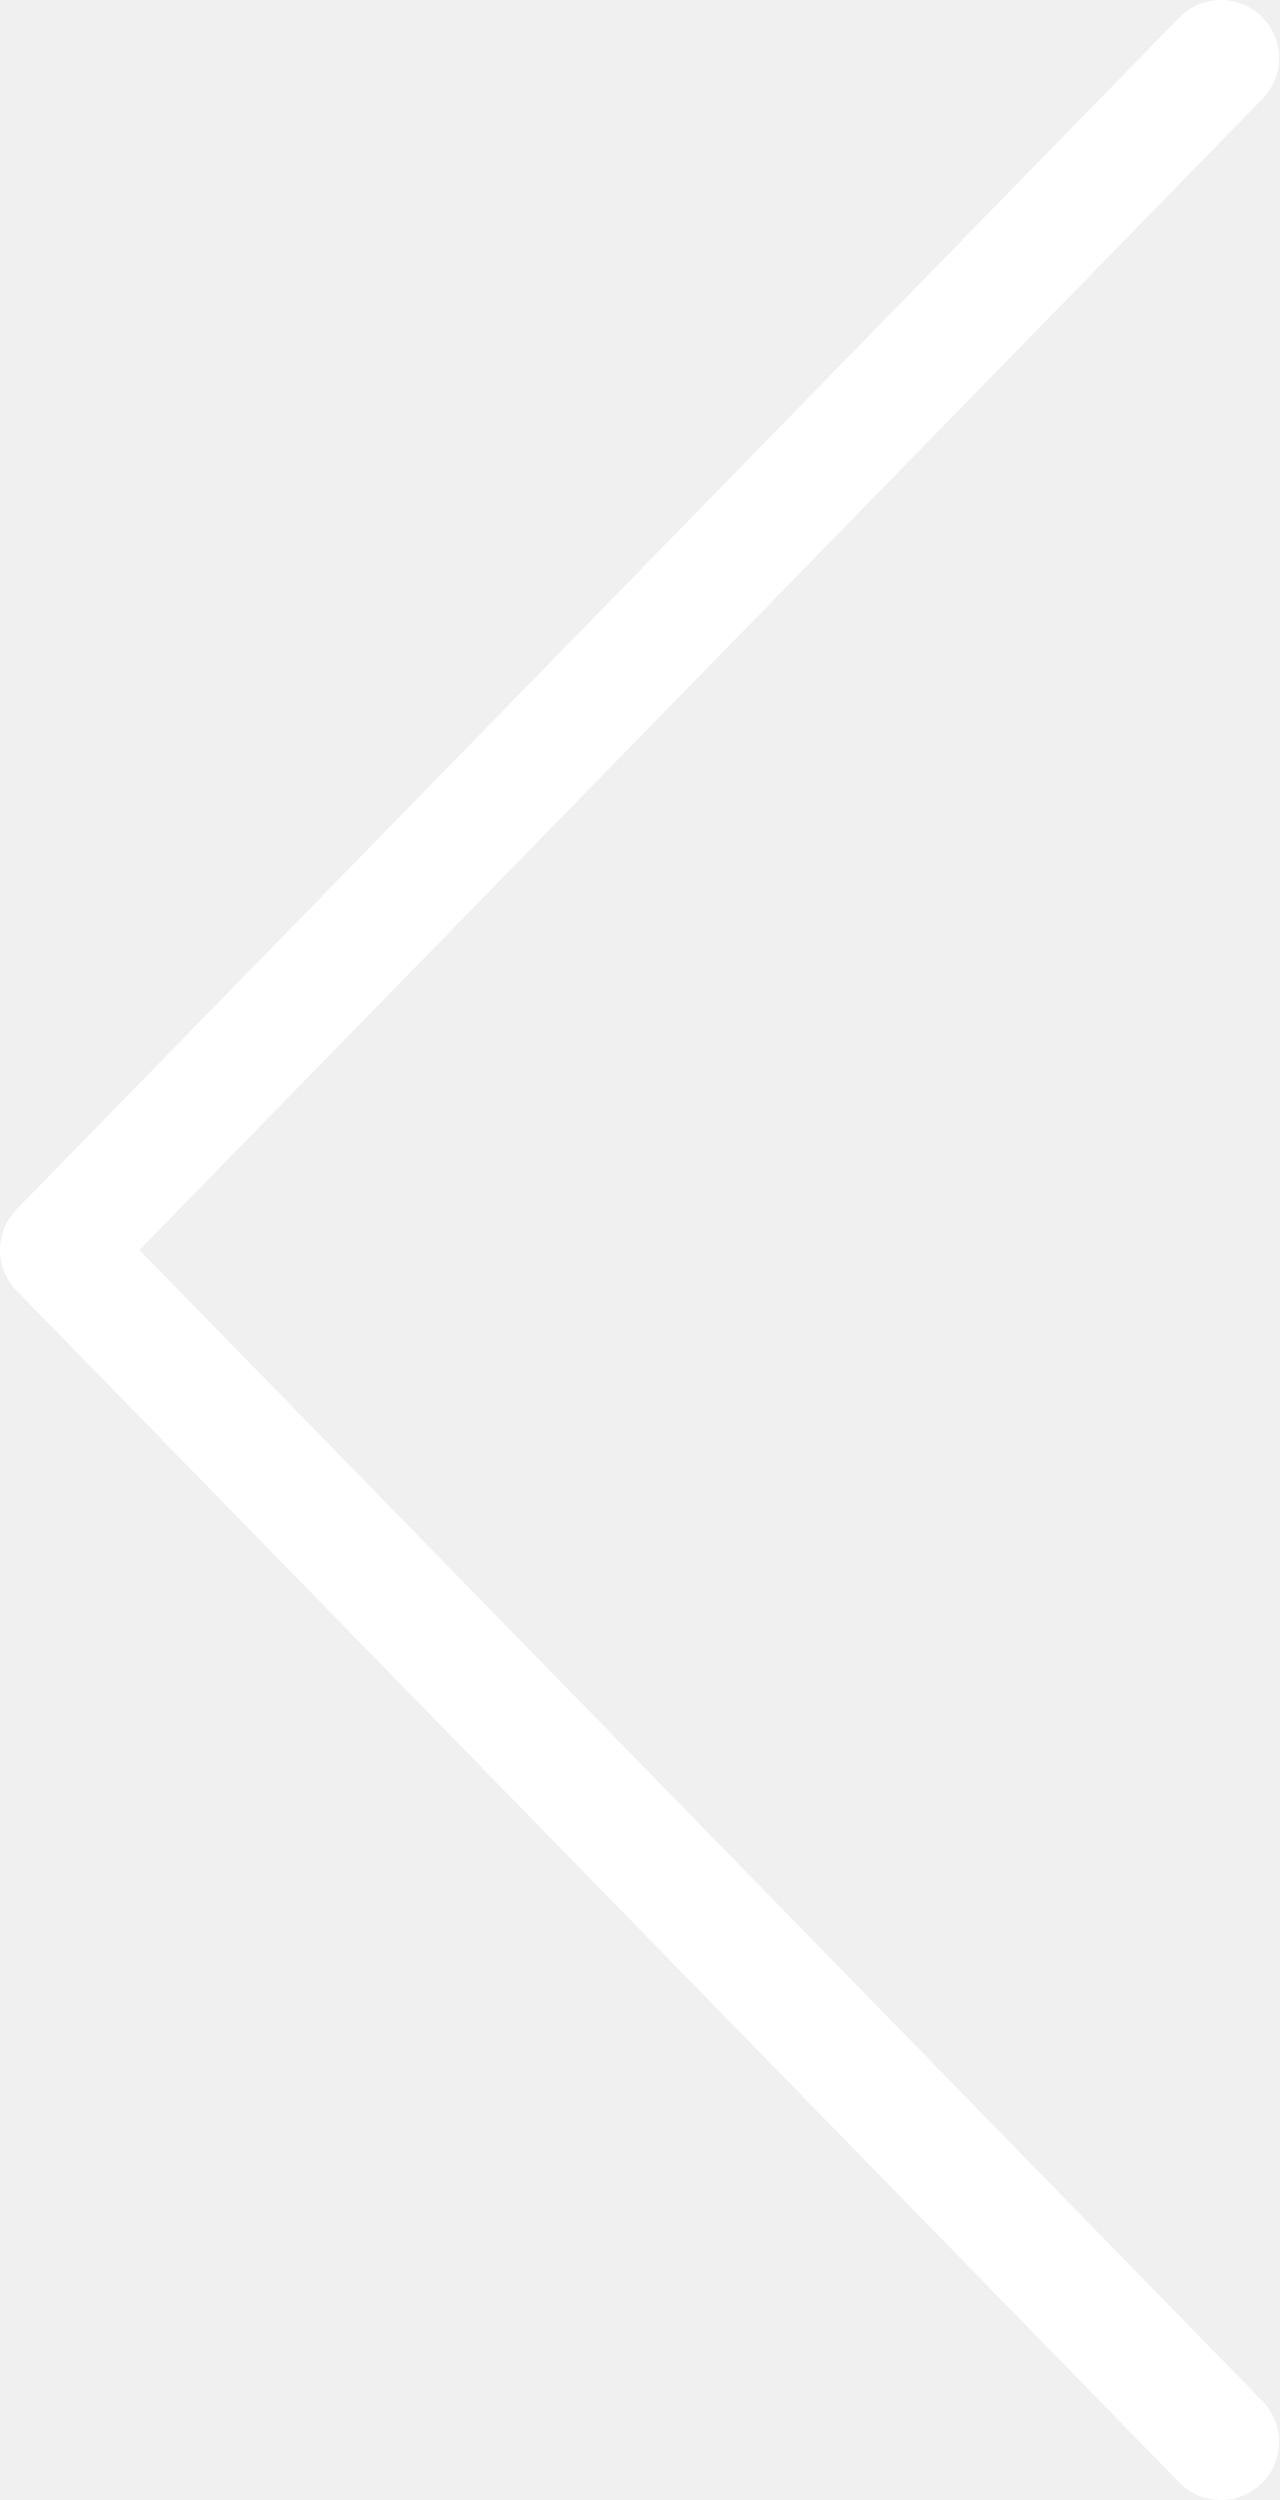
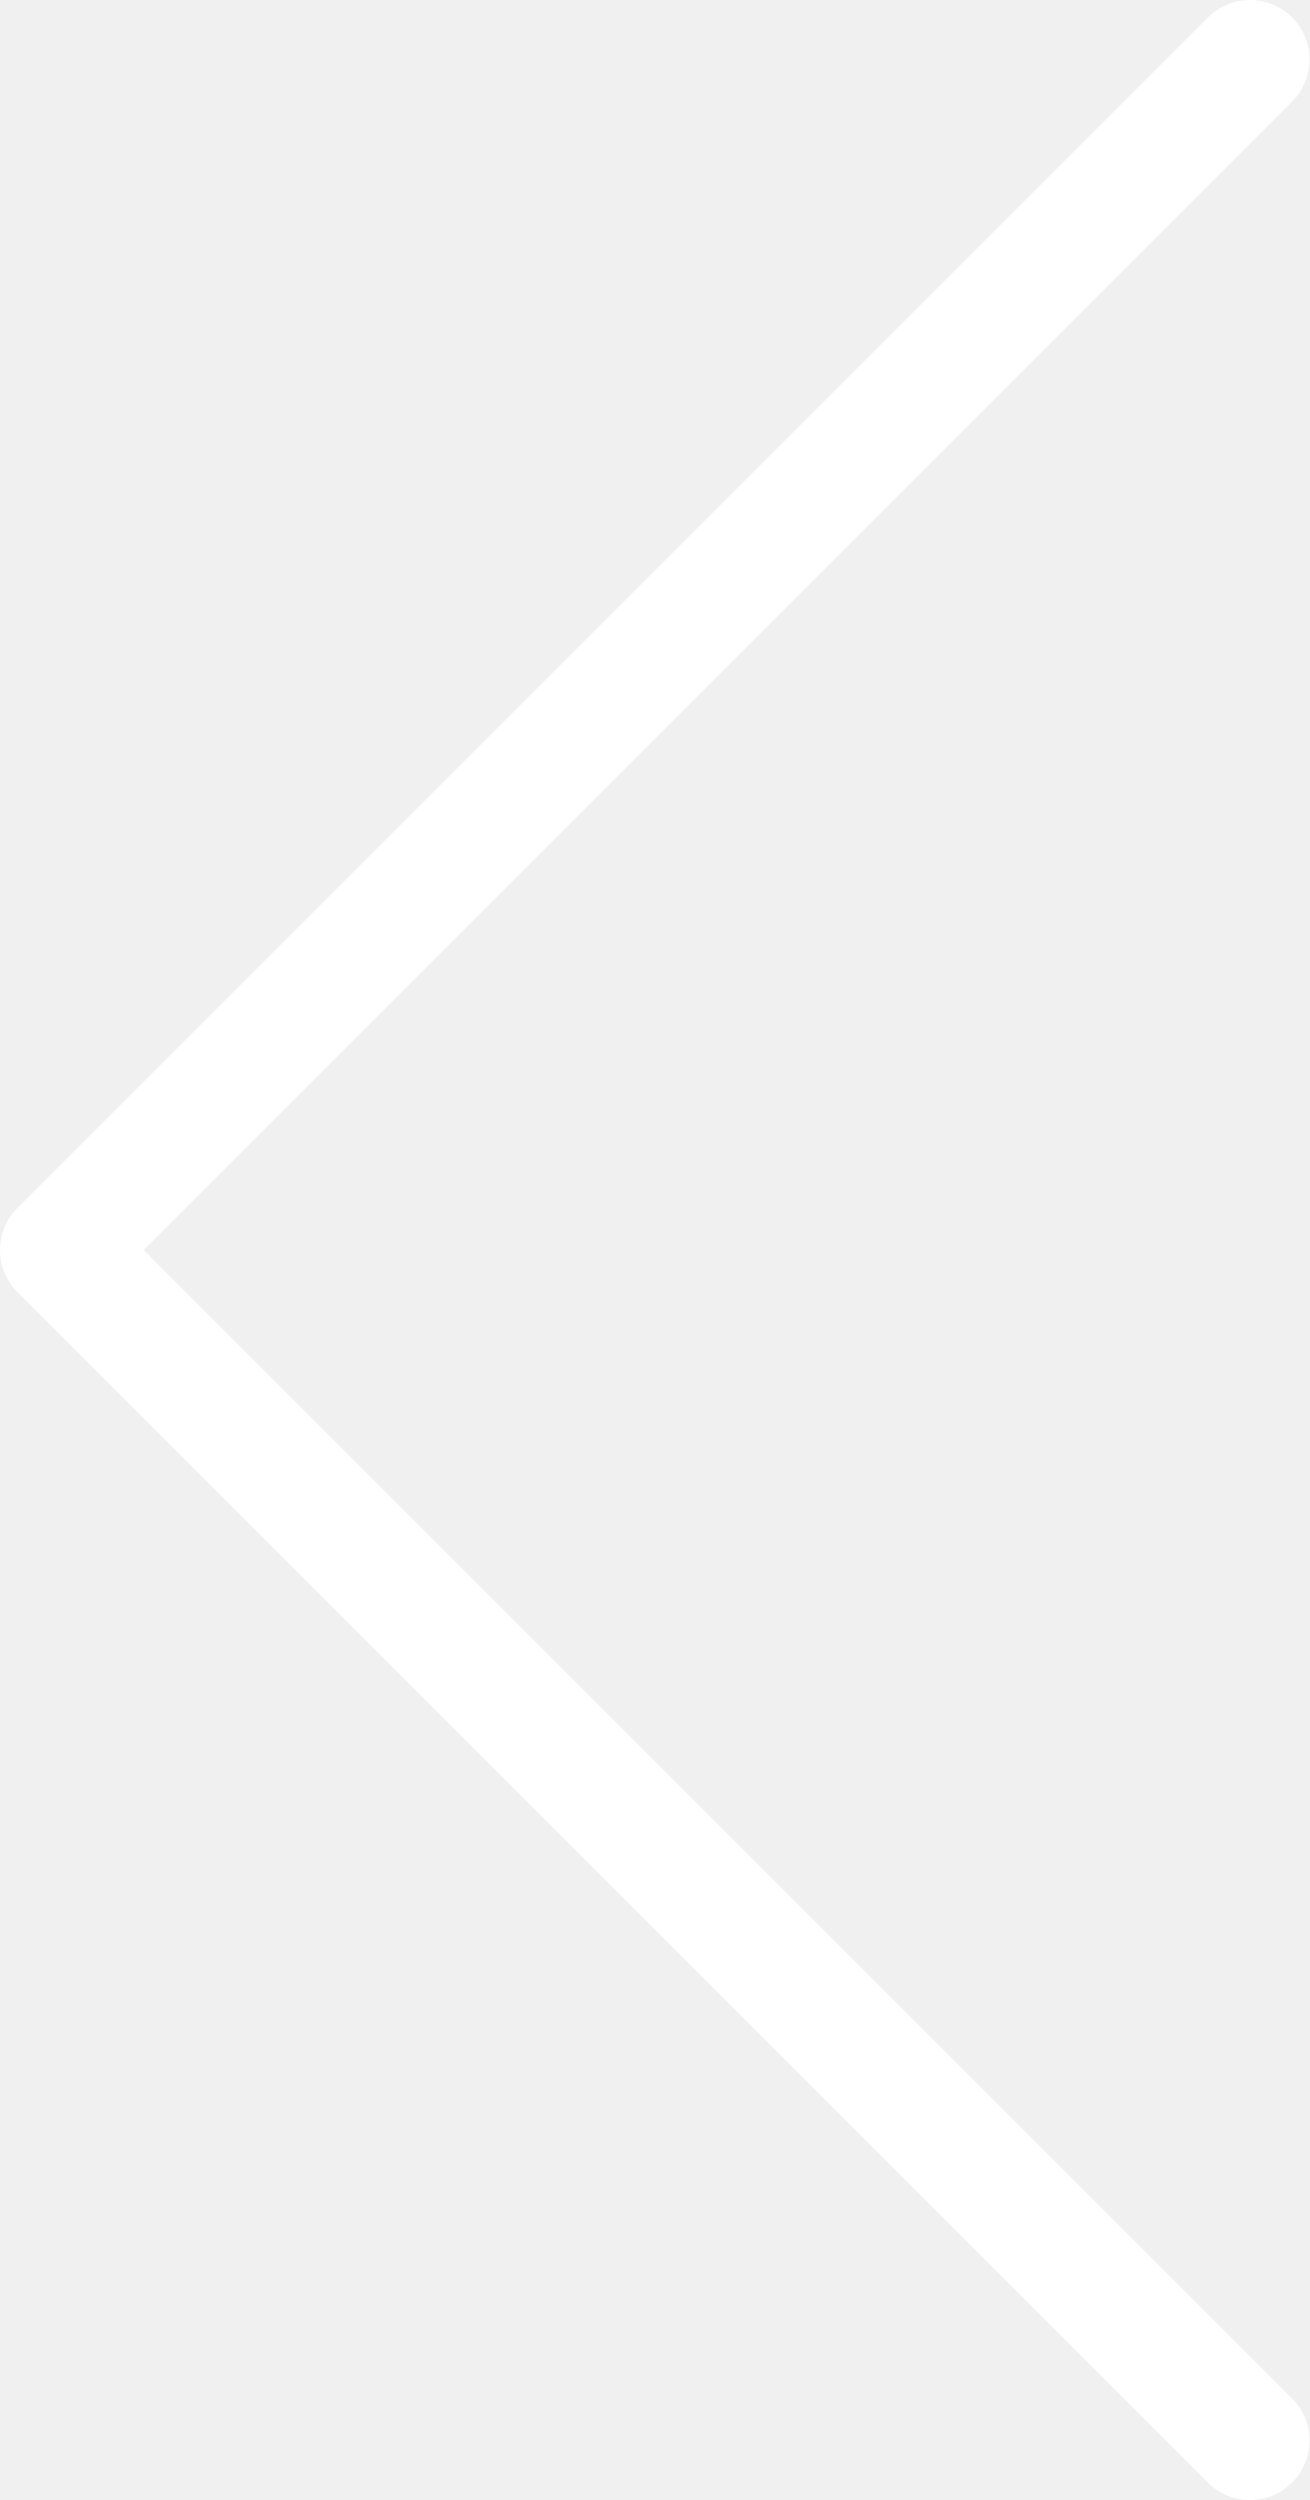
- <svg xmlns="http://www.w3.org/2000/svg" width="22" height="43" viewBox="0 0 22 43" fill="none">
-   <path d="M21 42L1 21.5L21 1" stroke="white" stroke-width="2" stroke-linecap="round" stroke-linejoin="round" />
+ <svg xmlns="http://www.w3.org/2000/svg" width="22" height="42" viewBox="0 0 22 42" fill="none">
+   <path d="M21 1L1 21L21 41" stroke="white" stroke-width="2" stroke-linecap="round" stroke-linejoin="round" />
</svg>
